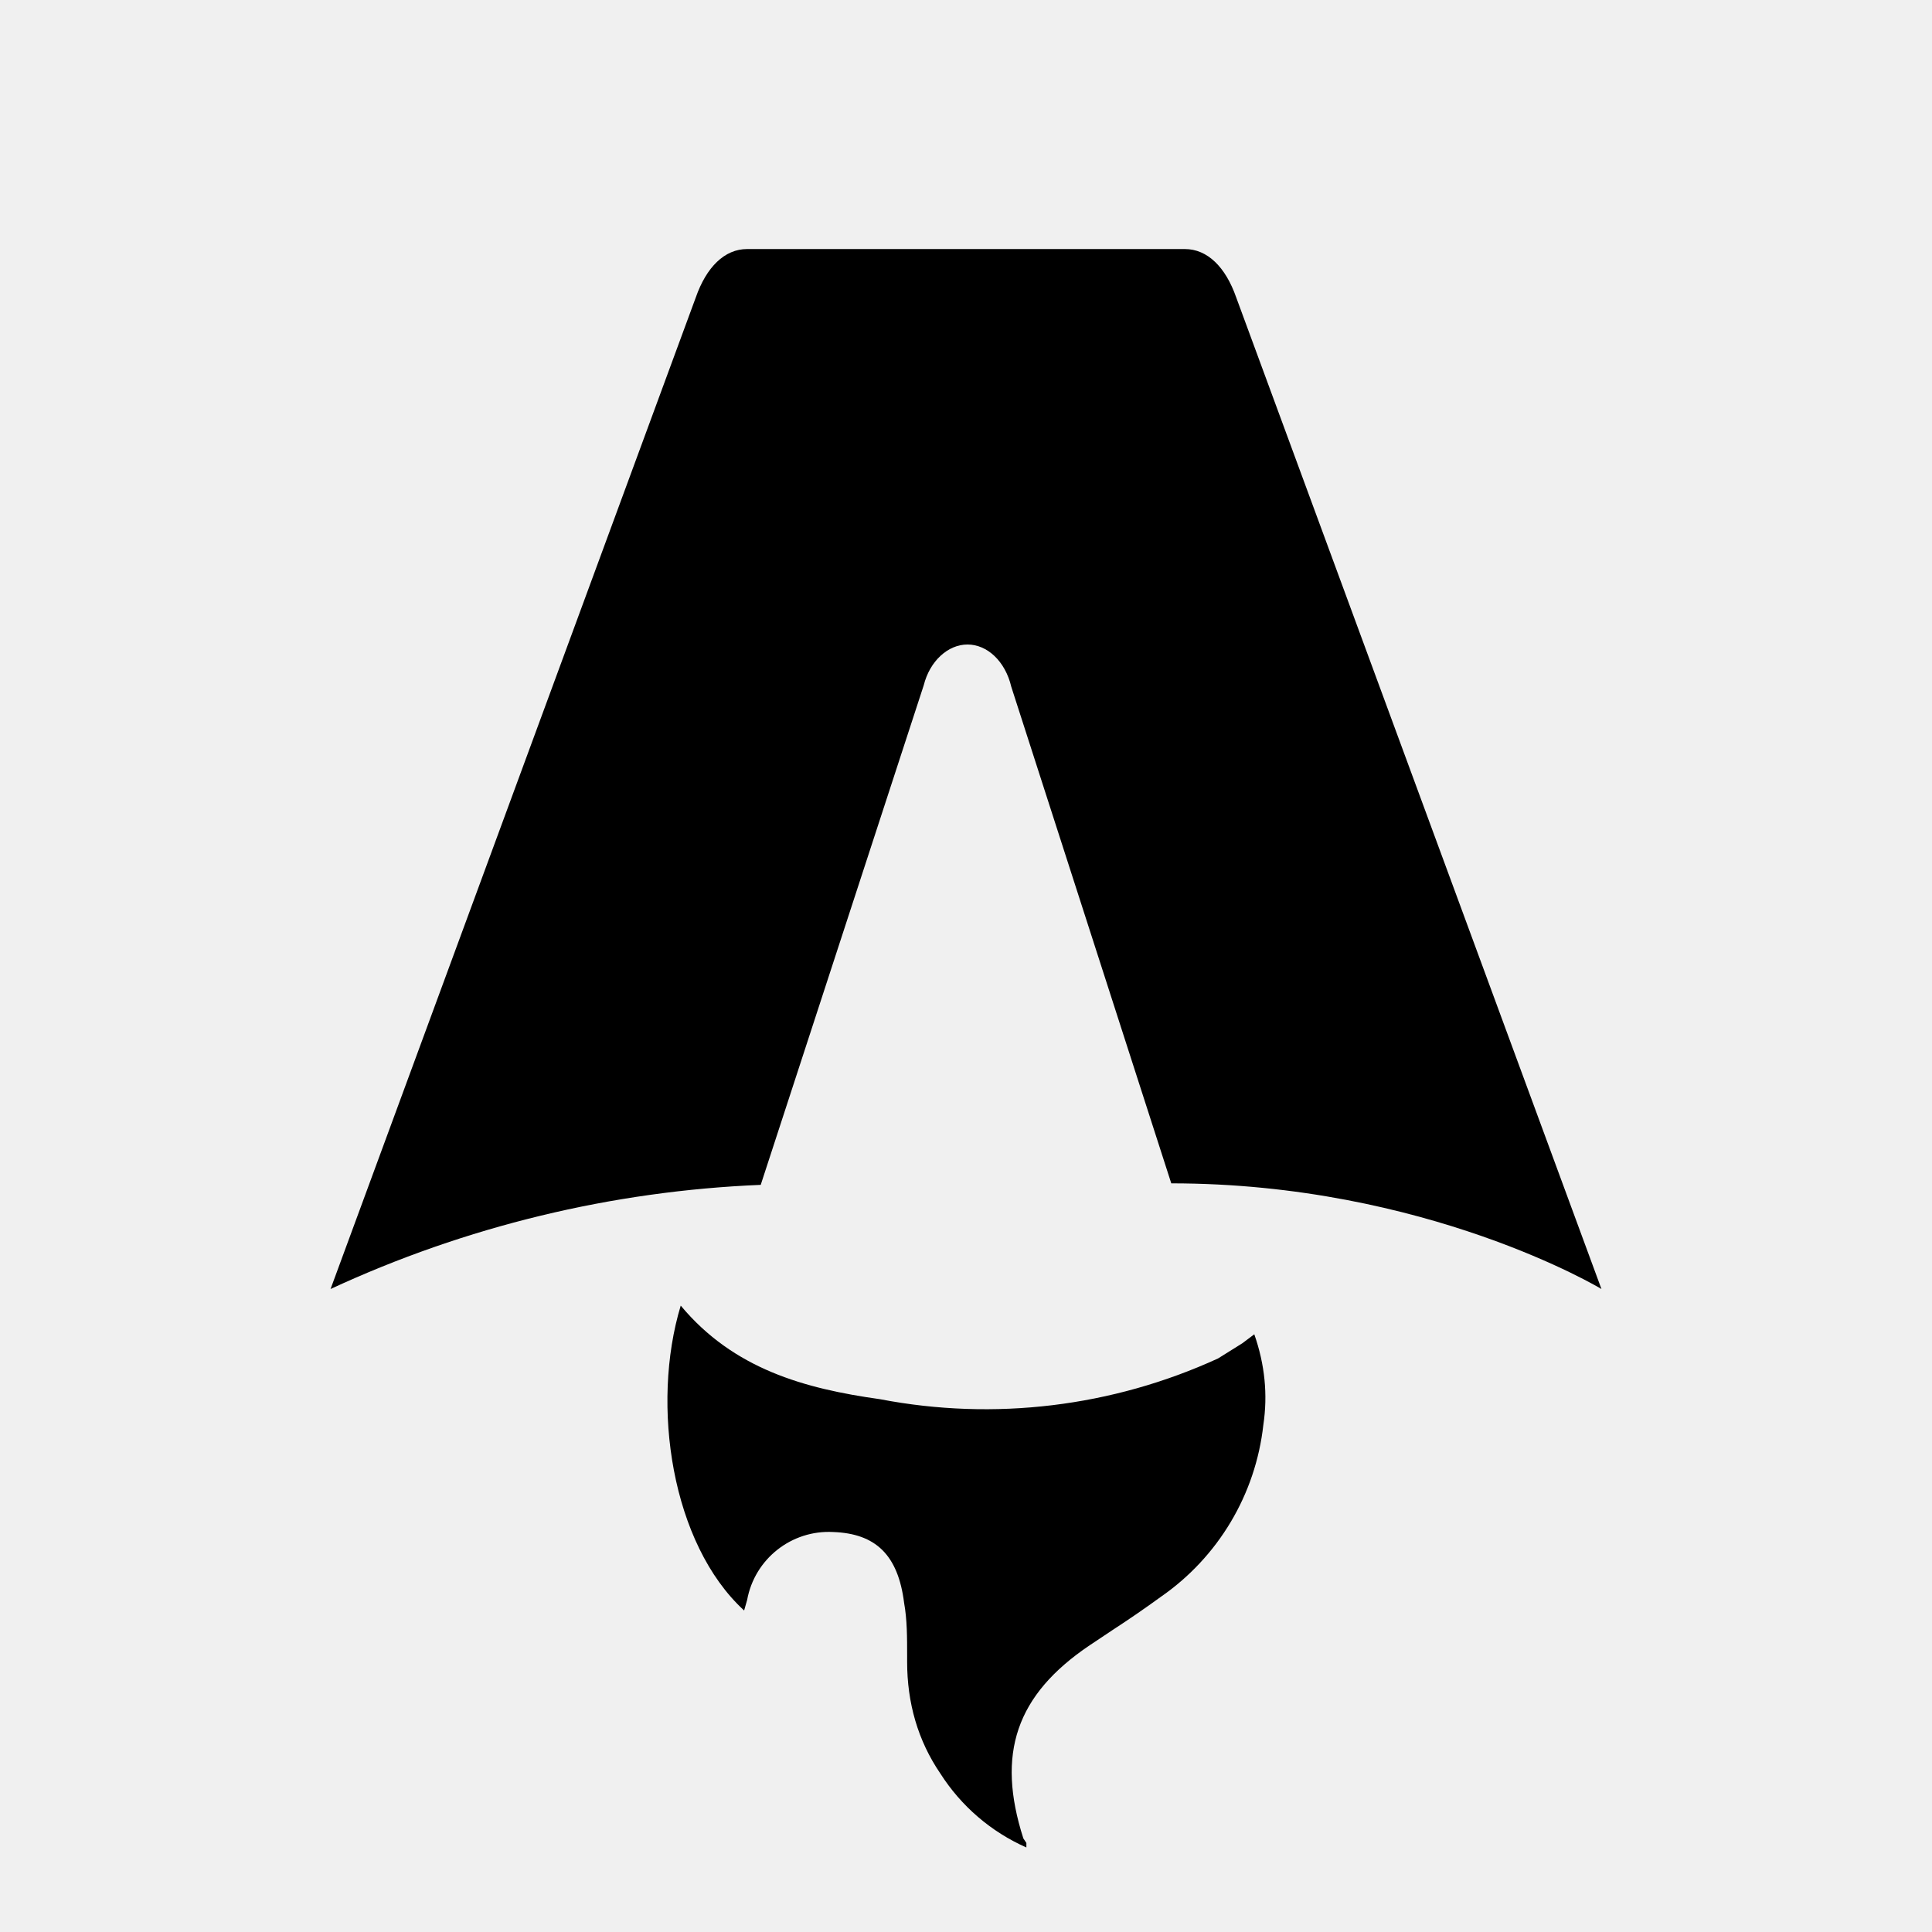
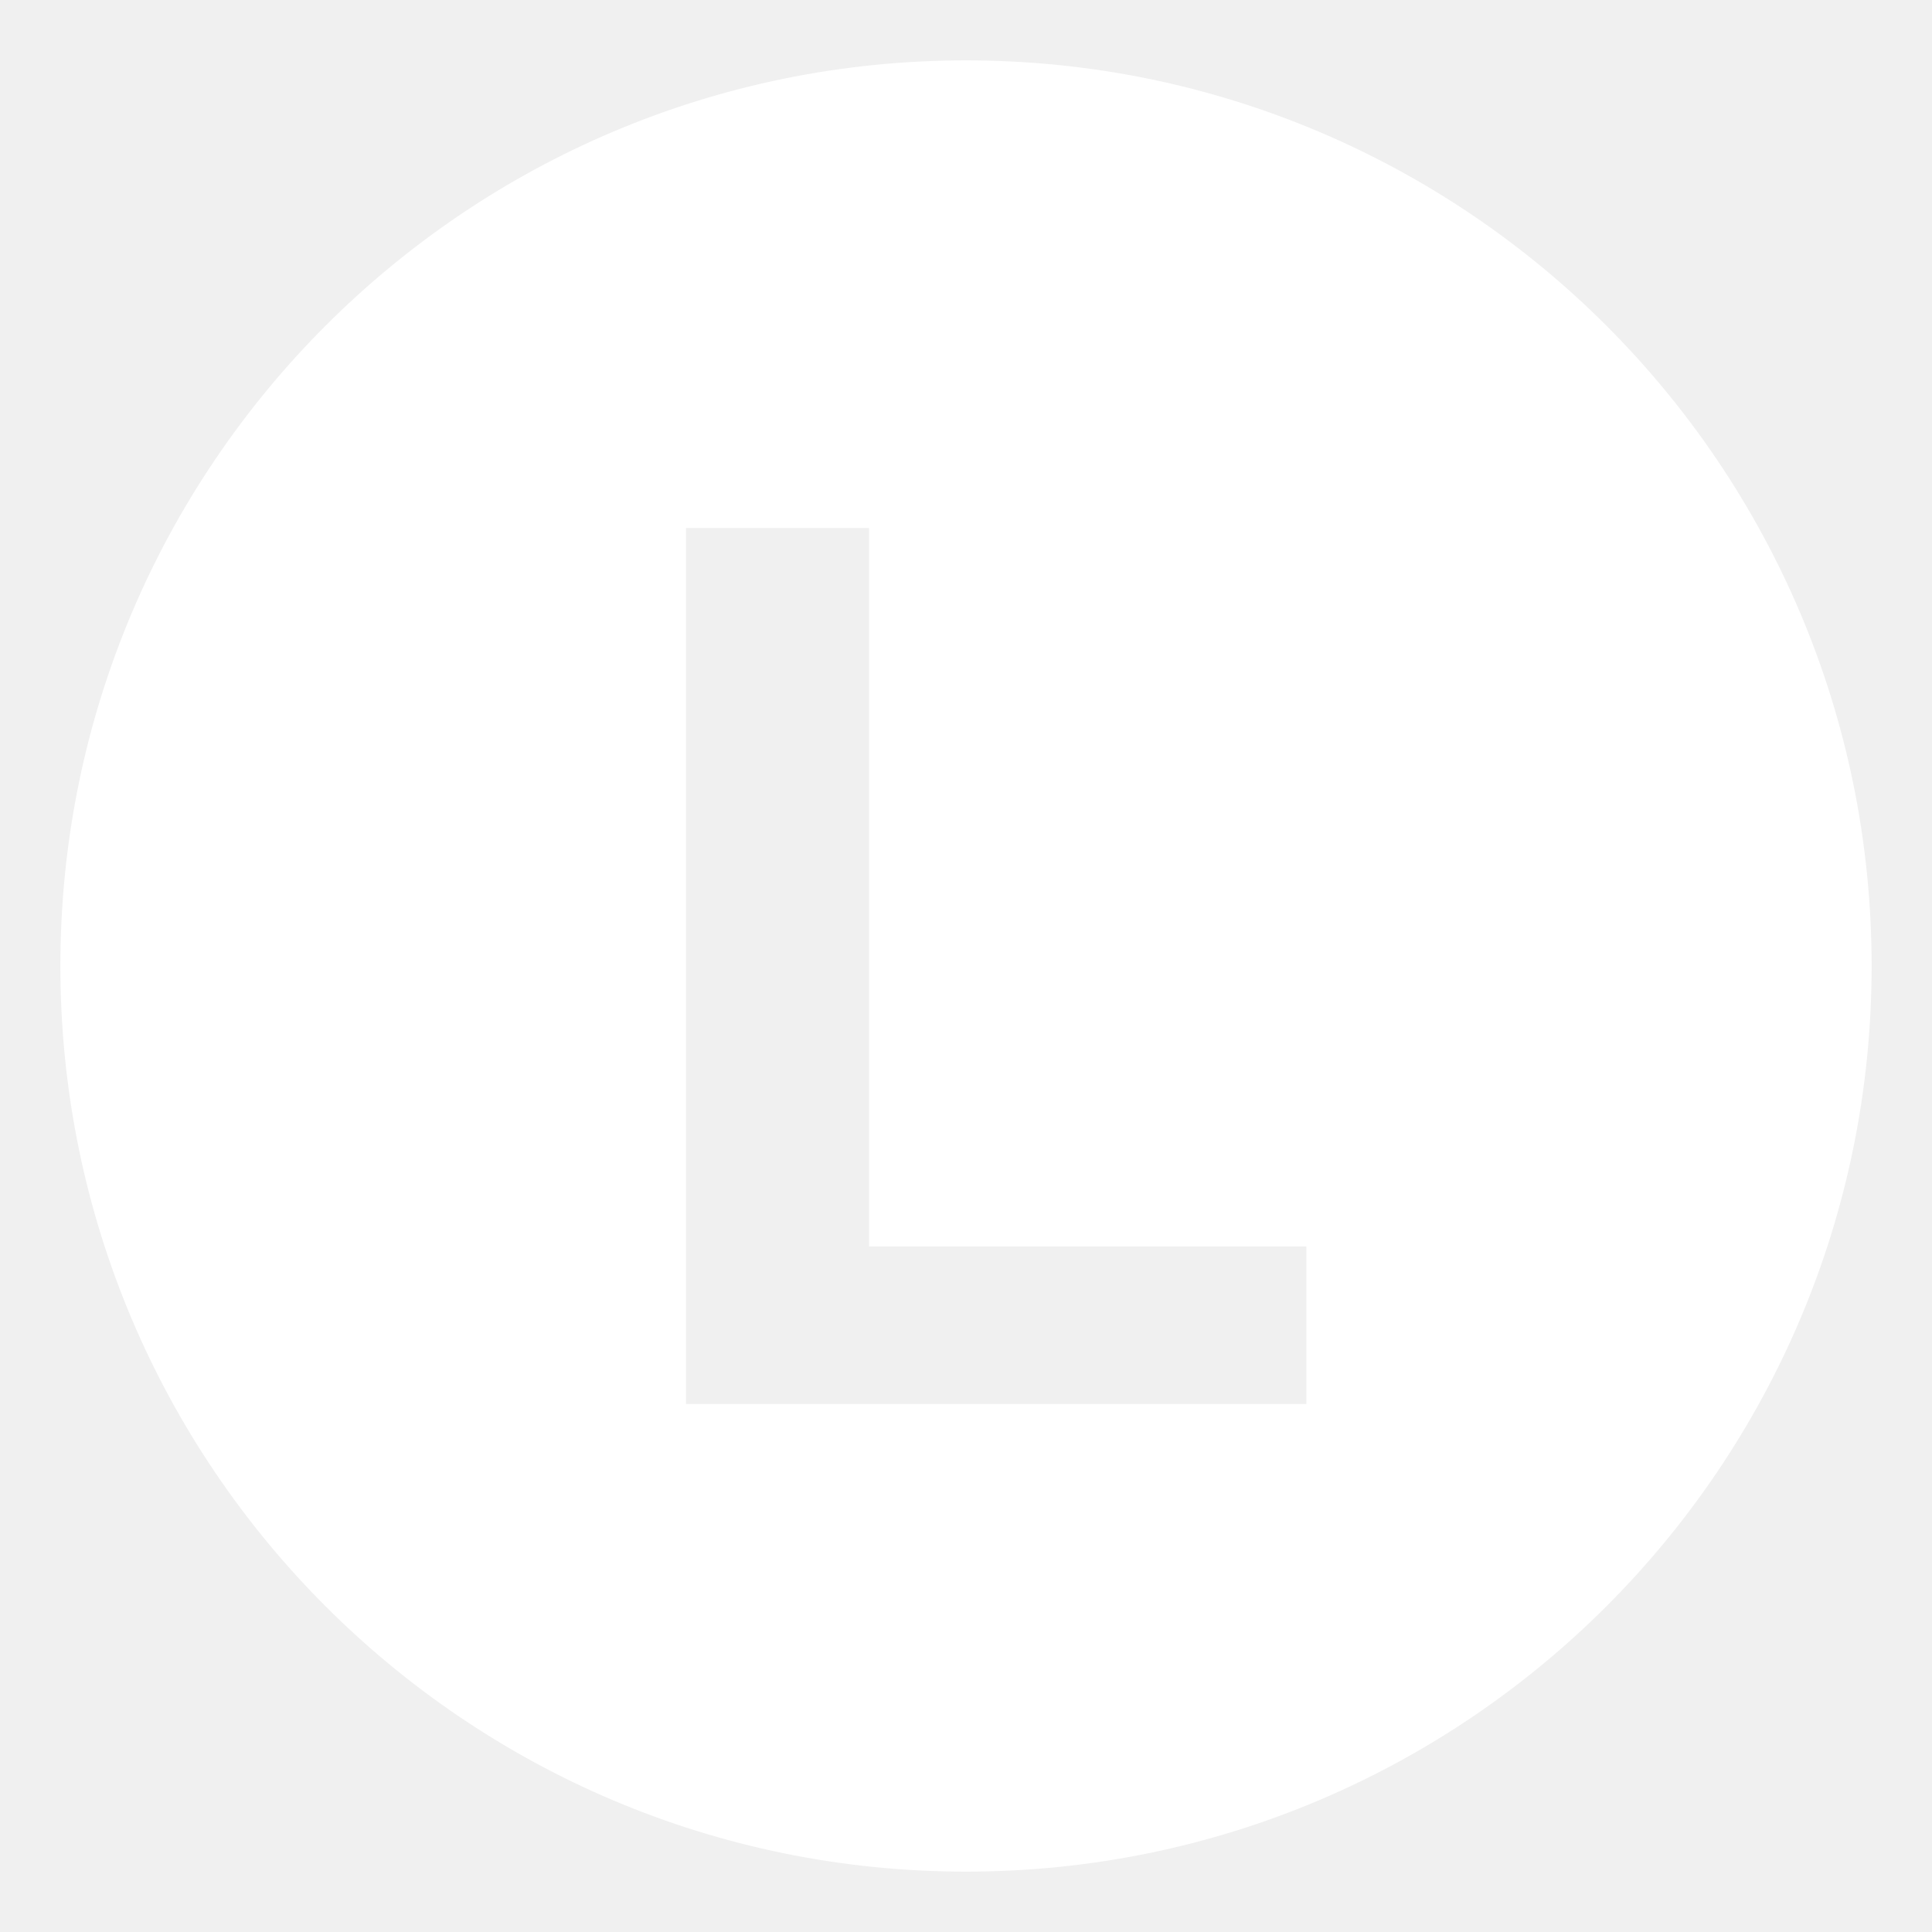
- <svg xmlns="http://www.w3.org/2000/svg" fill="none" viewBox="0 0 128 128">
-   <path d="M50.4 78.5a75.1 75.1 0 0 0-28.5 6.9l24.2-65.7c.7-2 1.9-3.2 3.4-3.2h29c1.5 0 2.7 1.2 3.4 3.2l24.2 65.7s-11.6-7-28.5-7L67 45.5c-.4-1.7-1.6-2.8-2.9-2.8-1.3 0-2.5 1.1-2.9 2.7L50.4 78.5Zm-1.1 28.2Zm-4.2-20.2c-2 6.6-.6 15.8 4.2 20.2a17.5 17.5 0 0 1 .2-.7 5.5 5.5 0 0 1 5.7-4.5c2.8.1 4.3 1.5 4.7 4.7.2 1.1.2 2.3.2 3.5v.4c0 2.7.7 5.2 2.2 7.4a13 13 0 0 0 5.7 4.9v-.3l-.2-.3c-1.8-5.6-.5-9.5 4.4-12.8l1.5-1a73 73 0 0 0 3.2-2.2 16 16 0 0 0 6.8-11.4c.3-2 .1-4-.6-6l-.8.6-1.6 1a37 37 0 0 1-22.4 2.7c-5-.7-9.7-2-13.2-6.2Z" />
-   <style>
-         path { fill: #000; }
-         @media (prefers-color-scheme: dark) {
-             path { fill: #FFF; }
-         }
-     </style>
+ <svg xmlns="http://www.w3.org/2000/svg" width="800px" height="800px" viewBox="0 0 64 64" aria-hidden="true" role="img" class="iconify iconify--emojione-monotone" preserveAspectRatio="xMidYMid meet">
+   <path d="M32 2C15.432 2 2 15.432 2 32s13.432 30 30 30s30-13.432 30-30S48.568 2 32 2zm11.275 44.508h-20.55V17.492h6.063v23.799h14.488v5.217z" fill="#FFFFFF" />
</svg>
